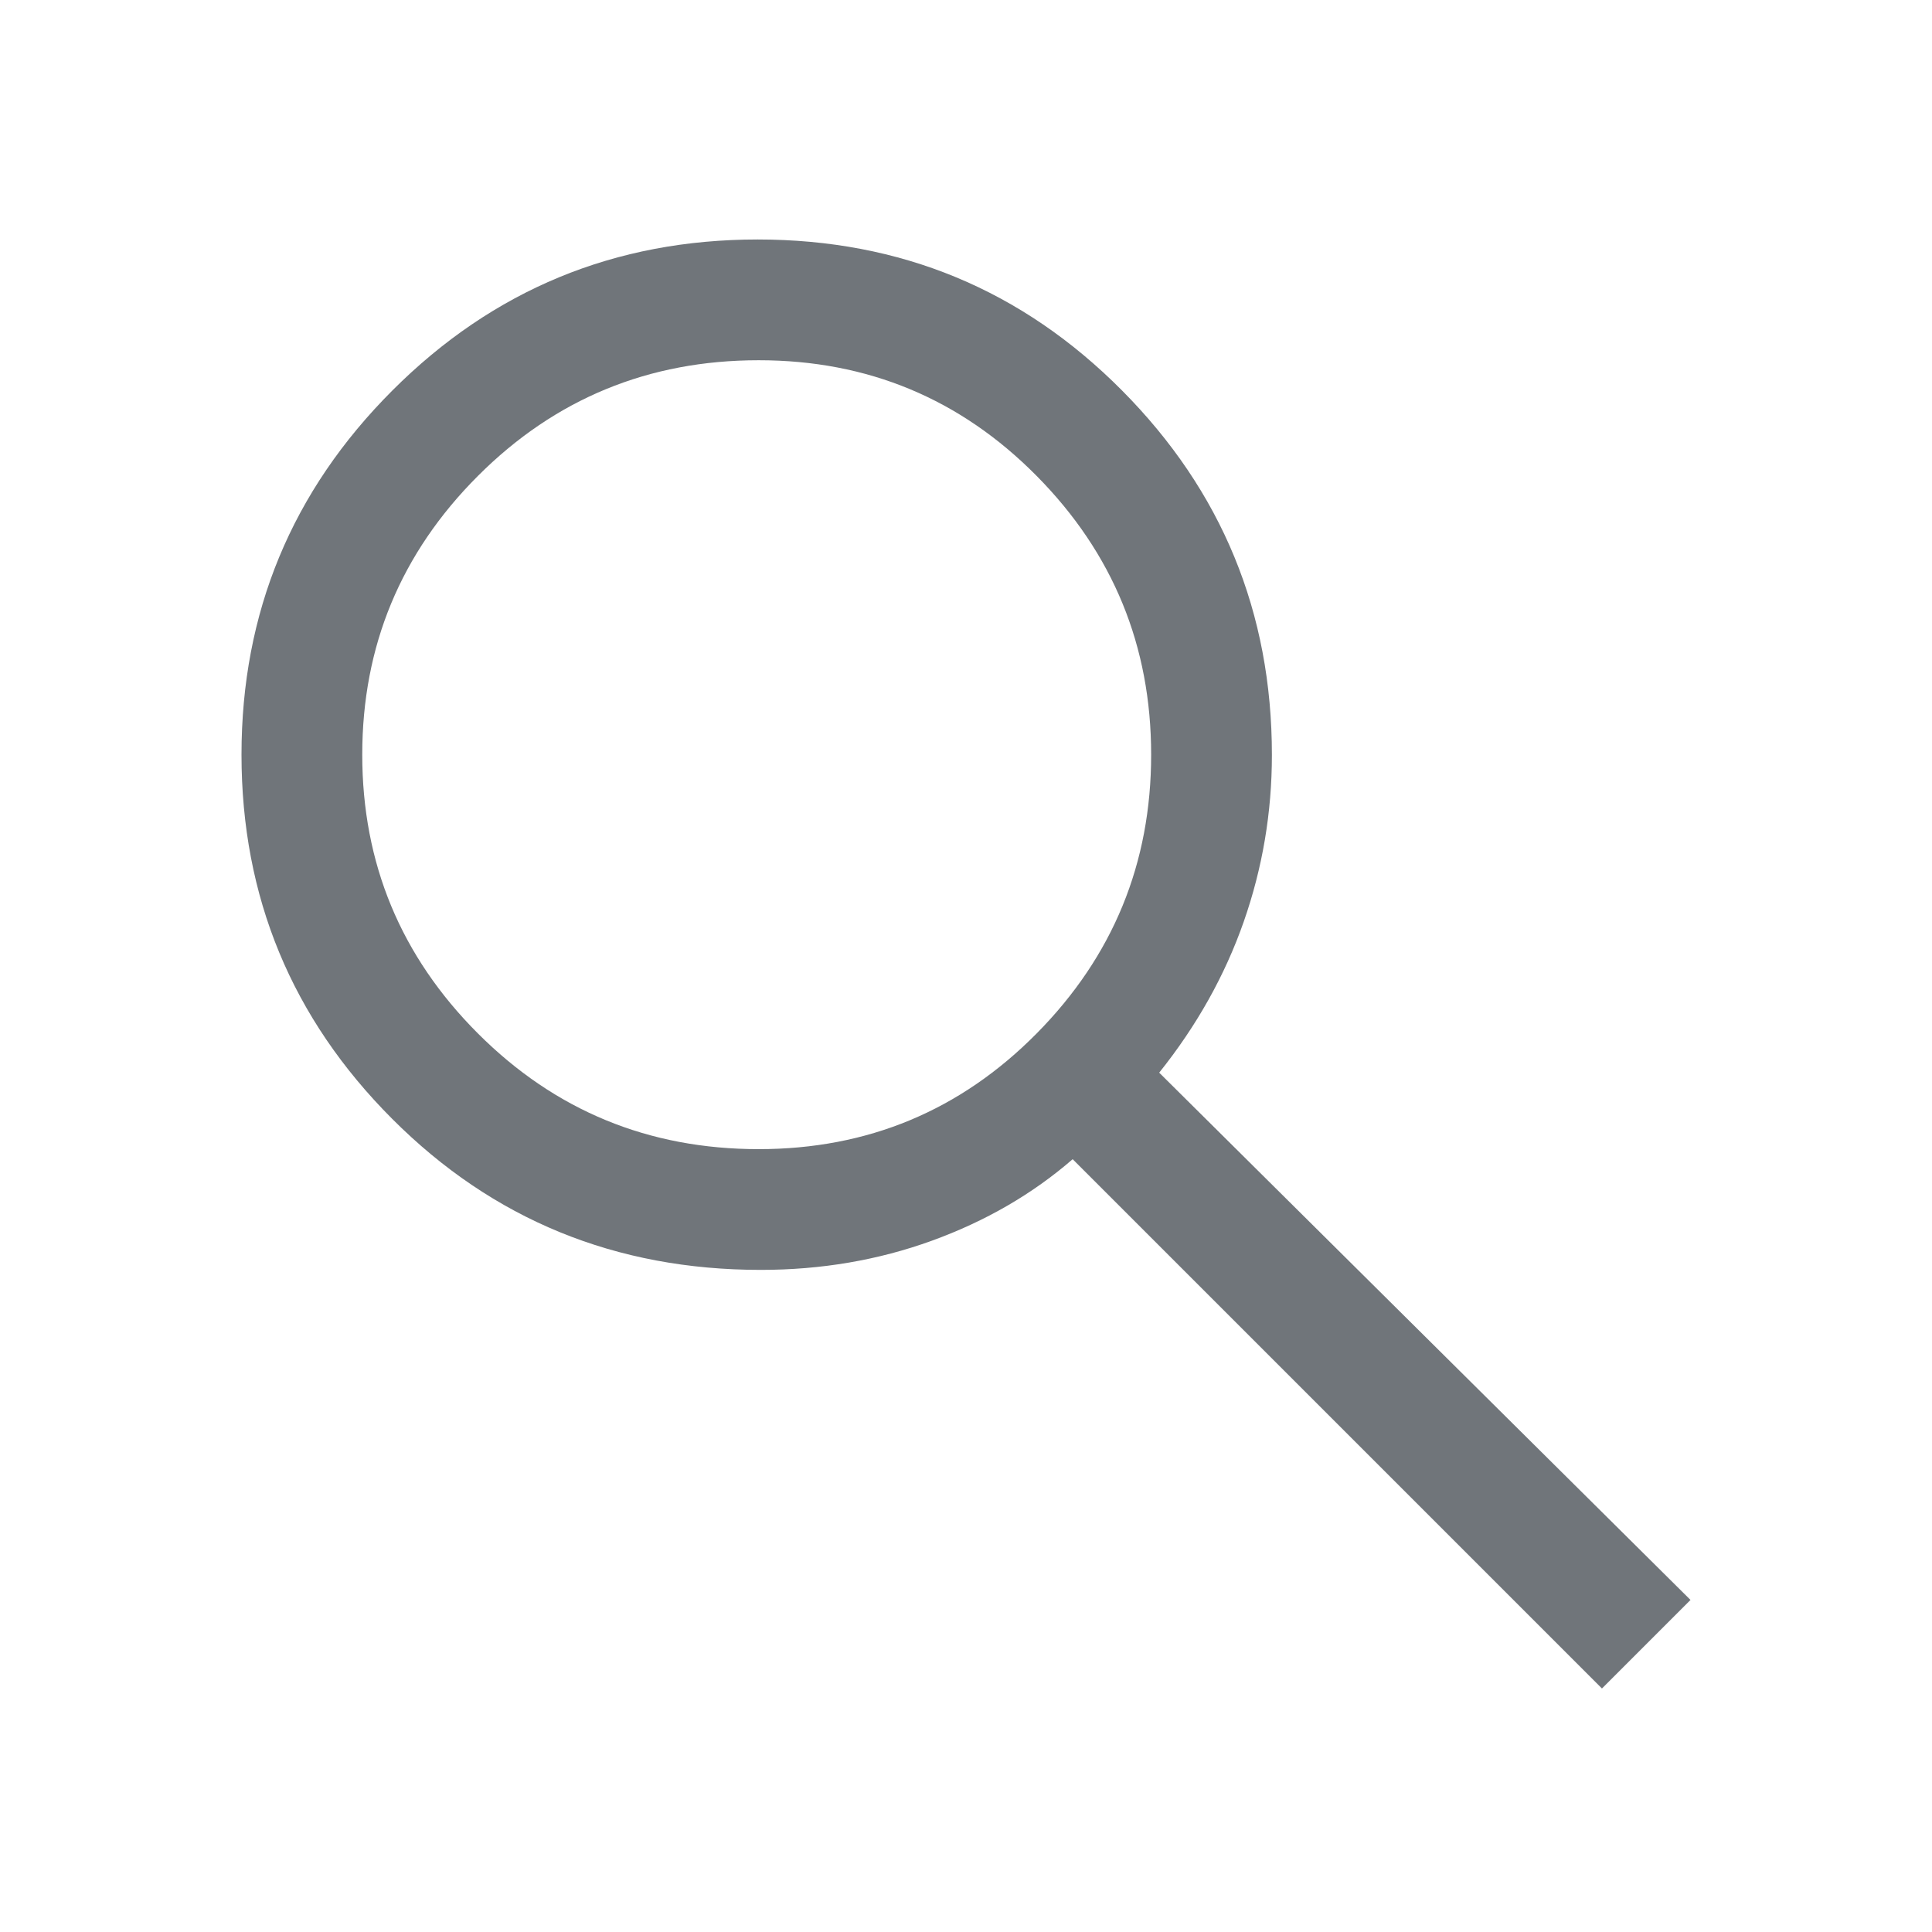
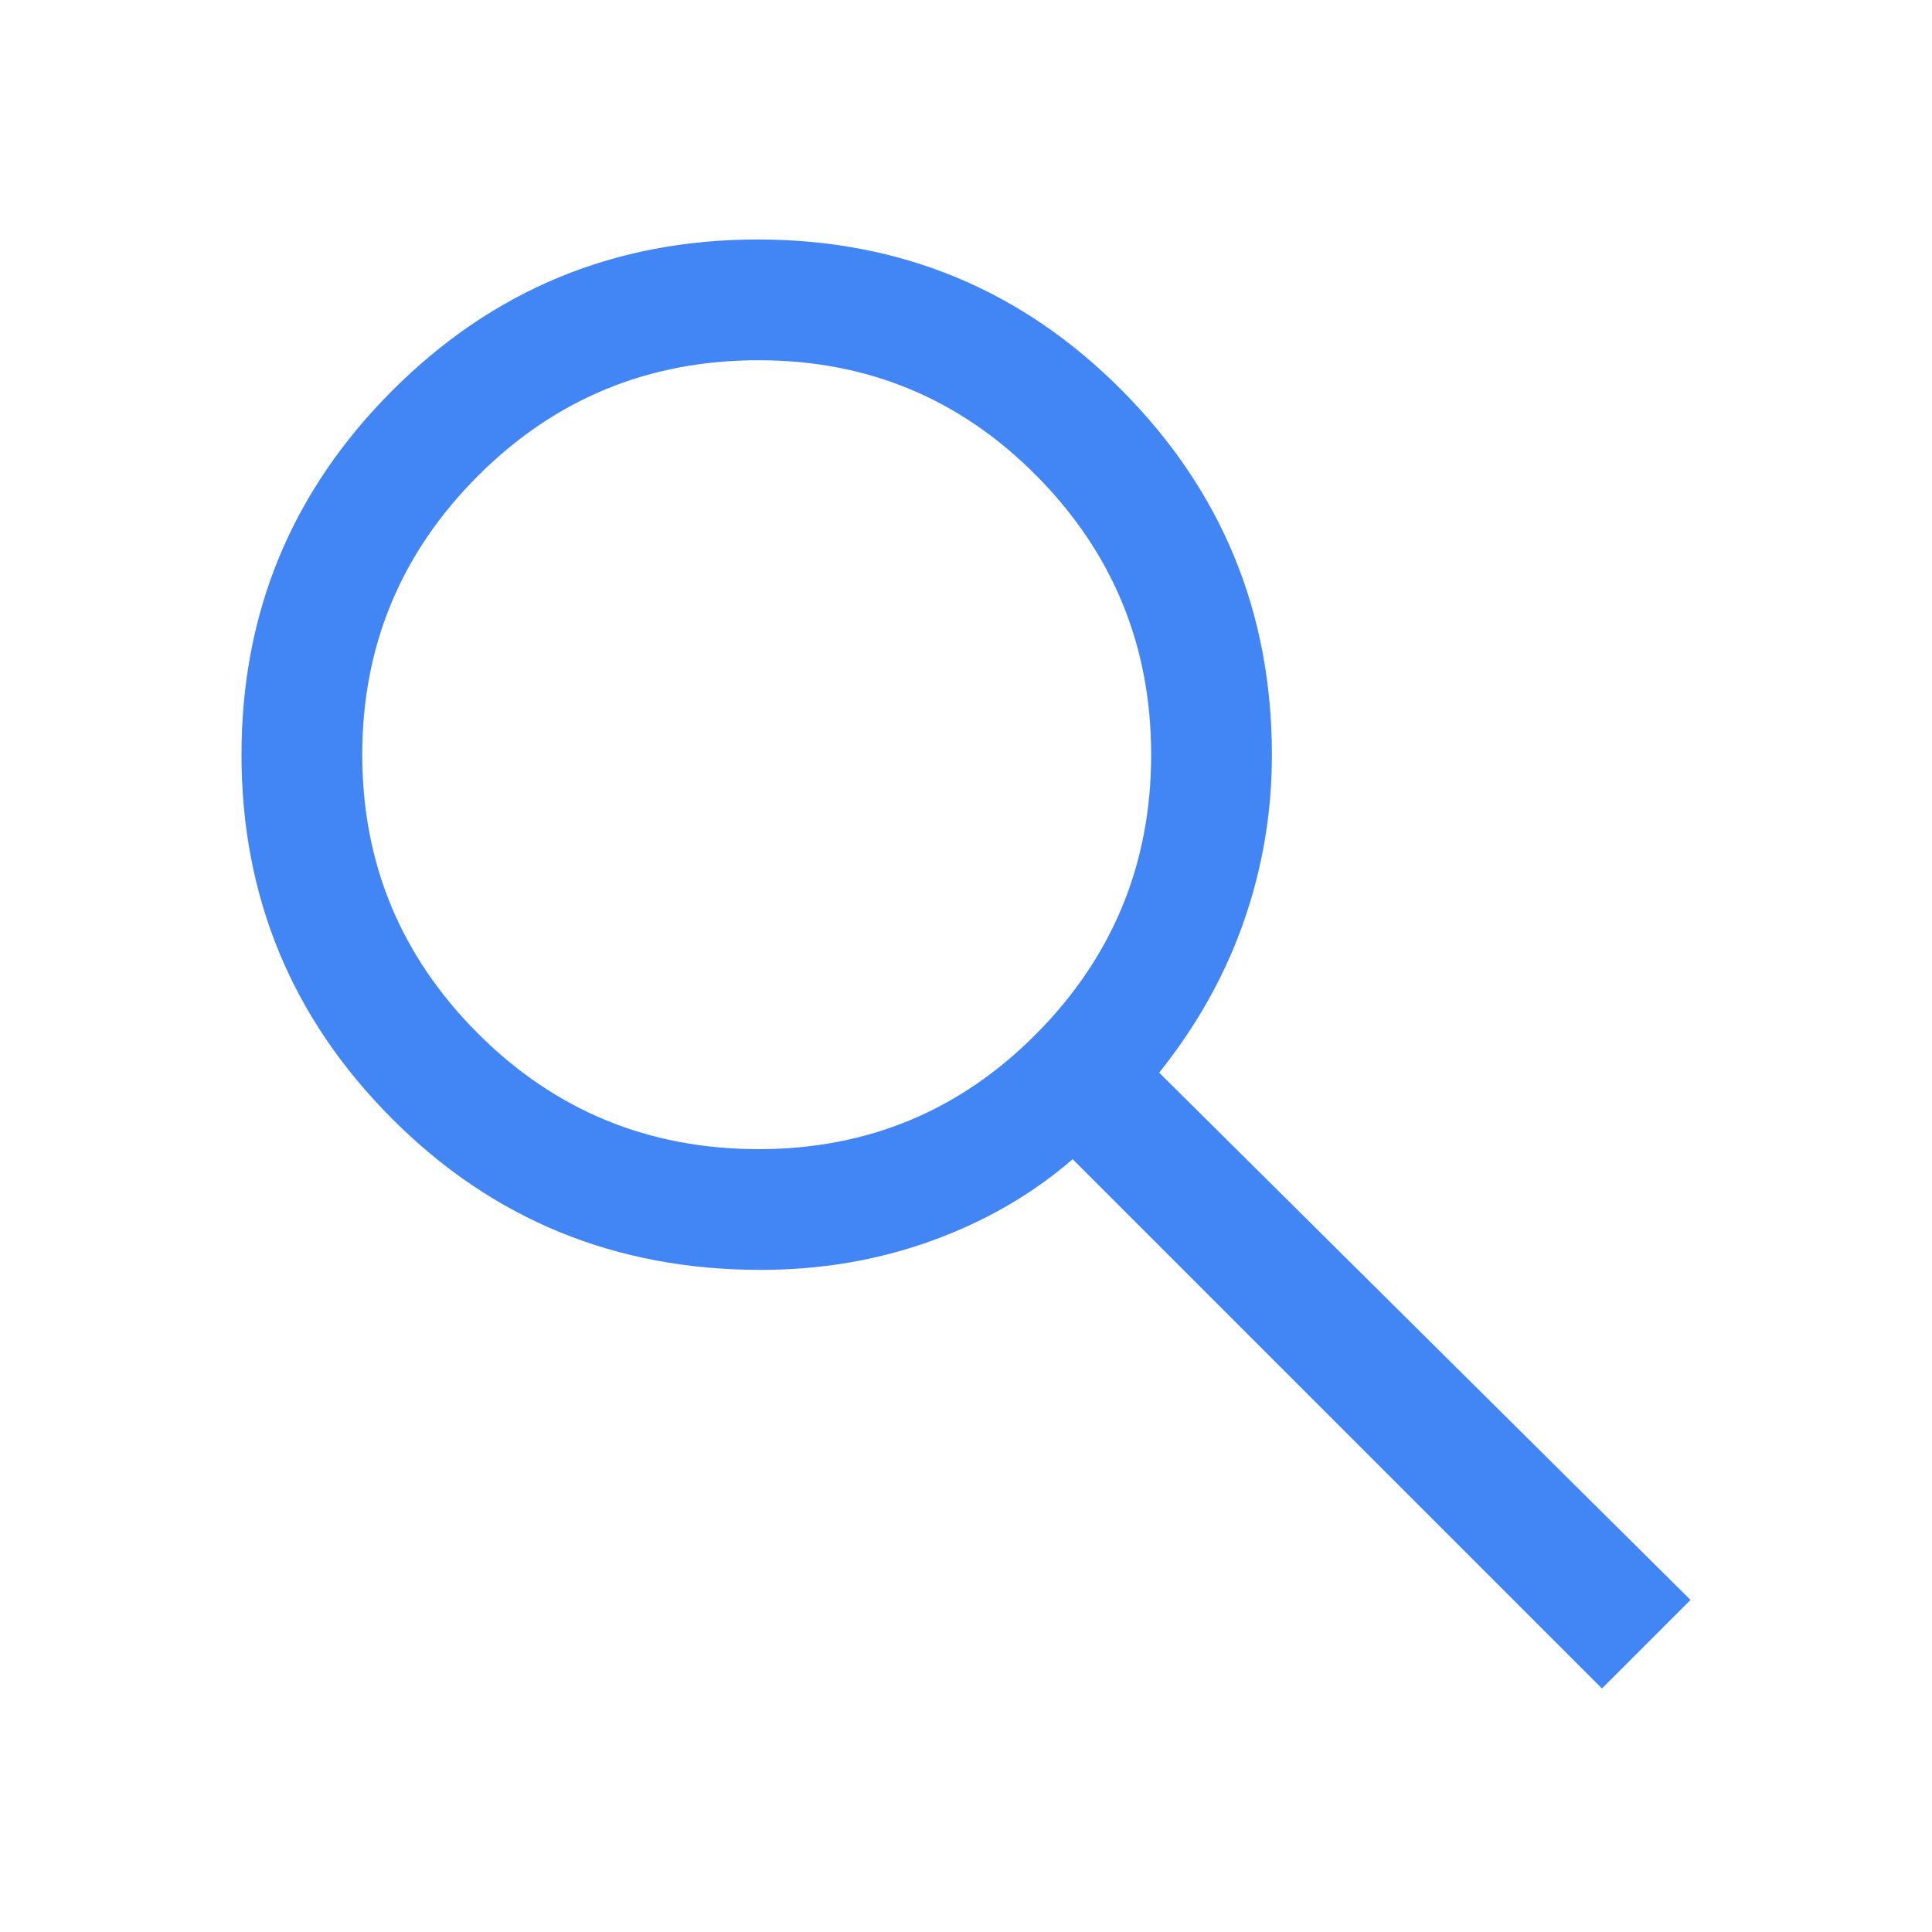
<svg xmlns="http://www.w3.org/2000/svg" height="48" viewBox="0 -960 960 960" width="48">
-   <path fill="#70757a" d="M796-121 533-384q-30 26-69.959 40.5T378-329q-108.162 0-183.081-75Q120-479 120-585t75-181q75-75 181.5-75t181 75Q632-691 632-584.85 632-542 618-502q-14 40-42 75l264 262-44 44ZM377-389q81.25 0 138.125-57.5T572-585q0-81-56.875-138.5T377-781q-82.083 0-139.542 57.5Q180-666 180-585t57.458 138.5Q294.917-389 377-389Z" />
+   <path fill="#4285f4" d="M796-121 533-384q-30 26-69.959 40.5T378-329q-108.162 0-183.081-75Q120-479 120-585t75-181q75-75 181.5-75t181 75Q632-691 632-584.85 632-542 618-502q-14 40-42 75l264 262-44 44ZM377-389q81.25 0 138.125-57.5T572-585q0-81-56.875-138.5T377-781q-82.083 0-139.542 57.5Q180-666 180-585t57.458 138.5Q294.917-389 377-389Z" />
</svg>
